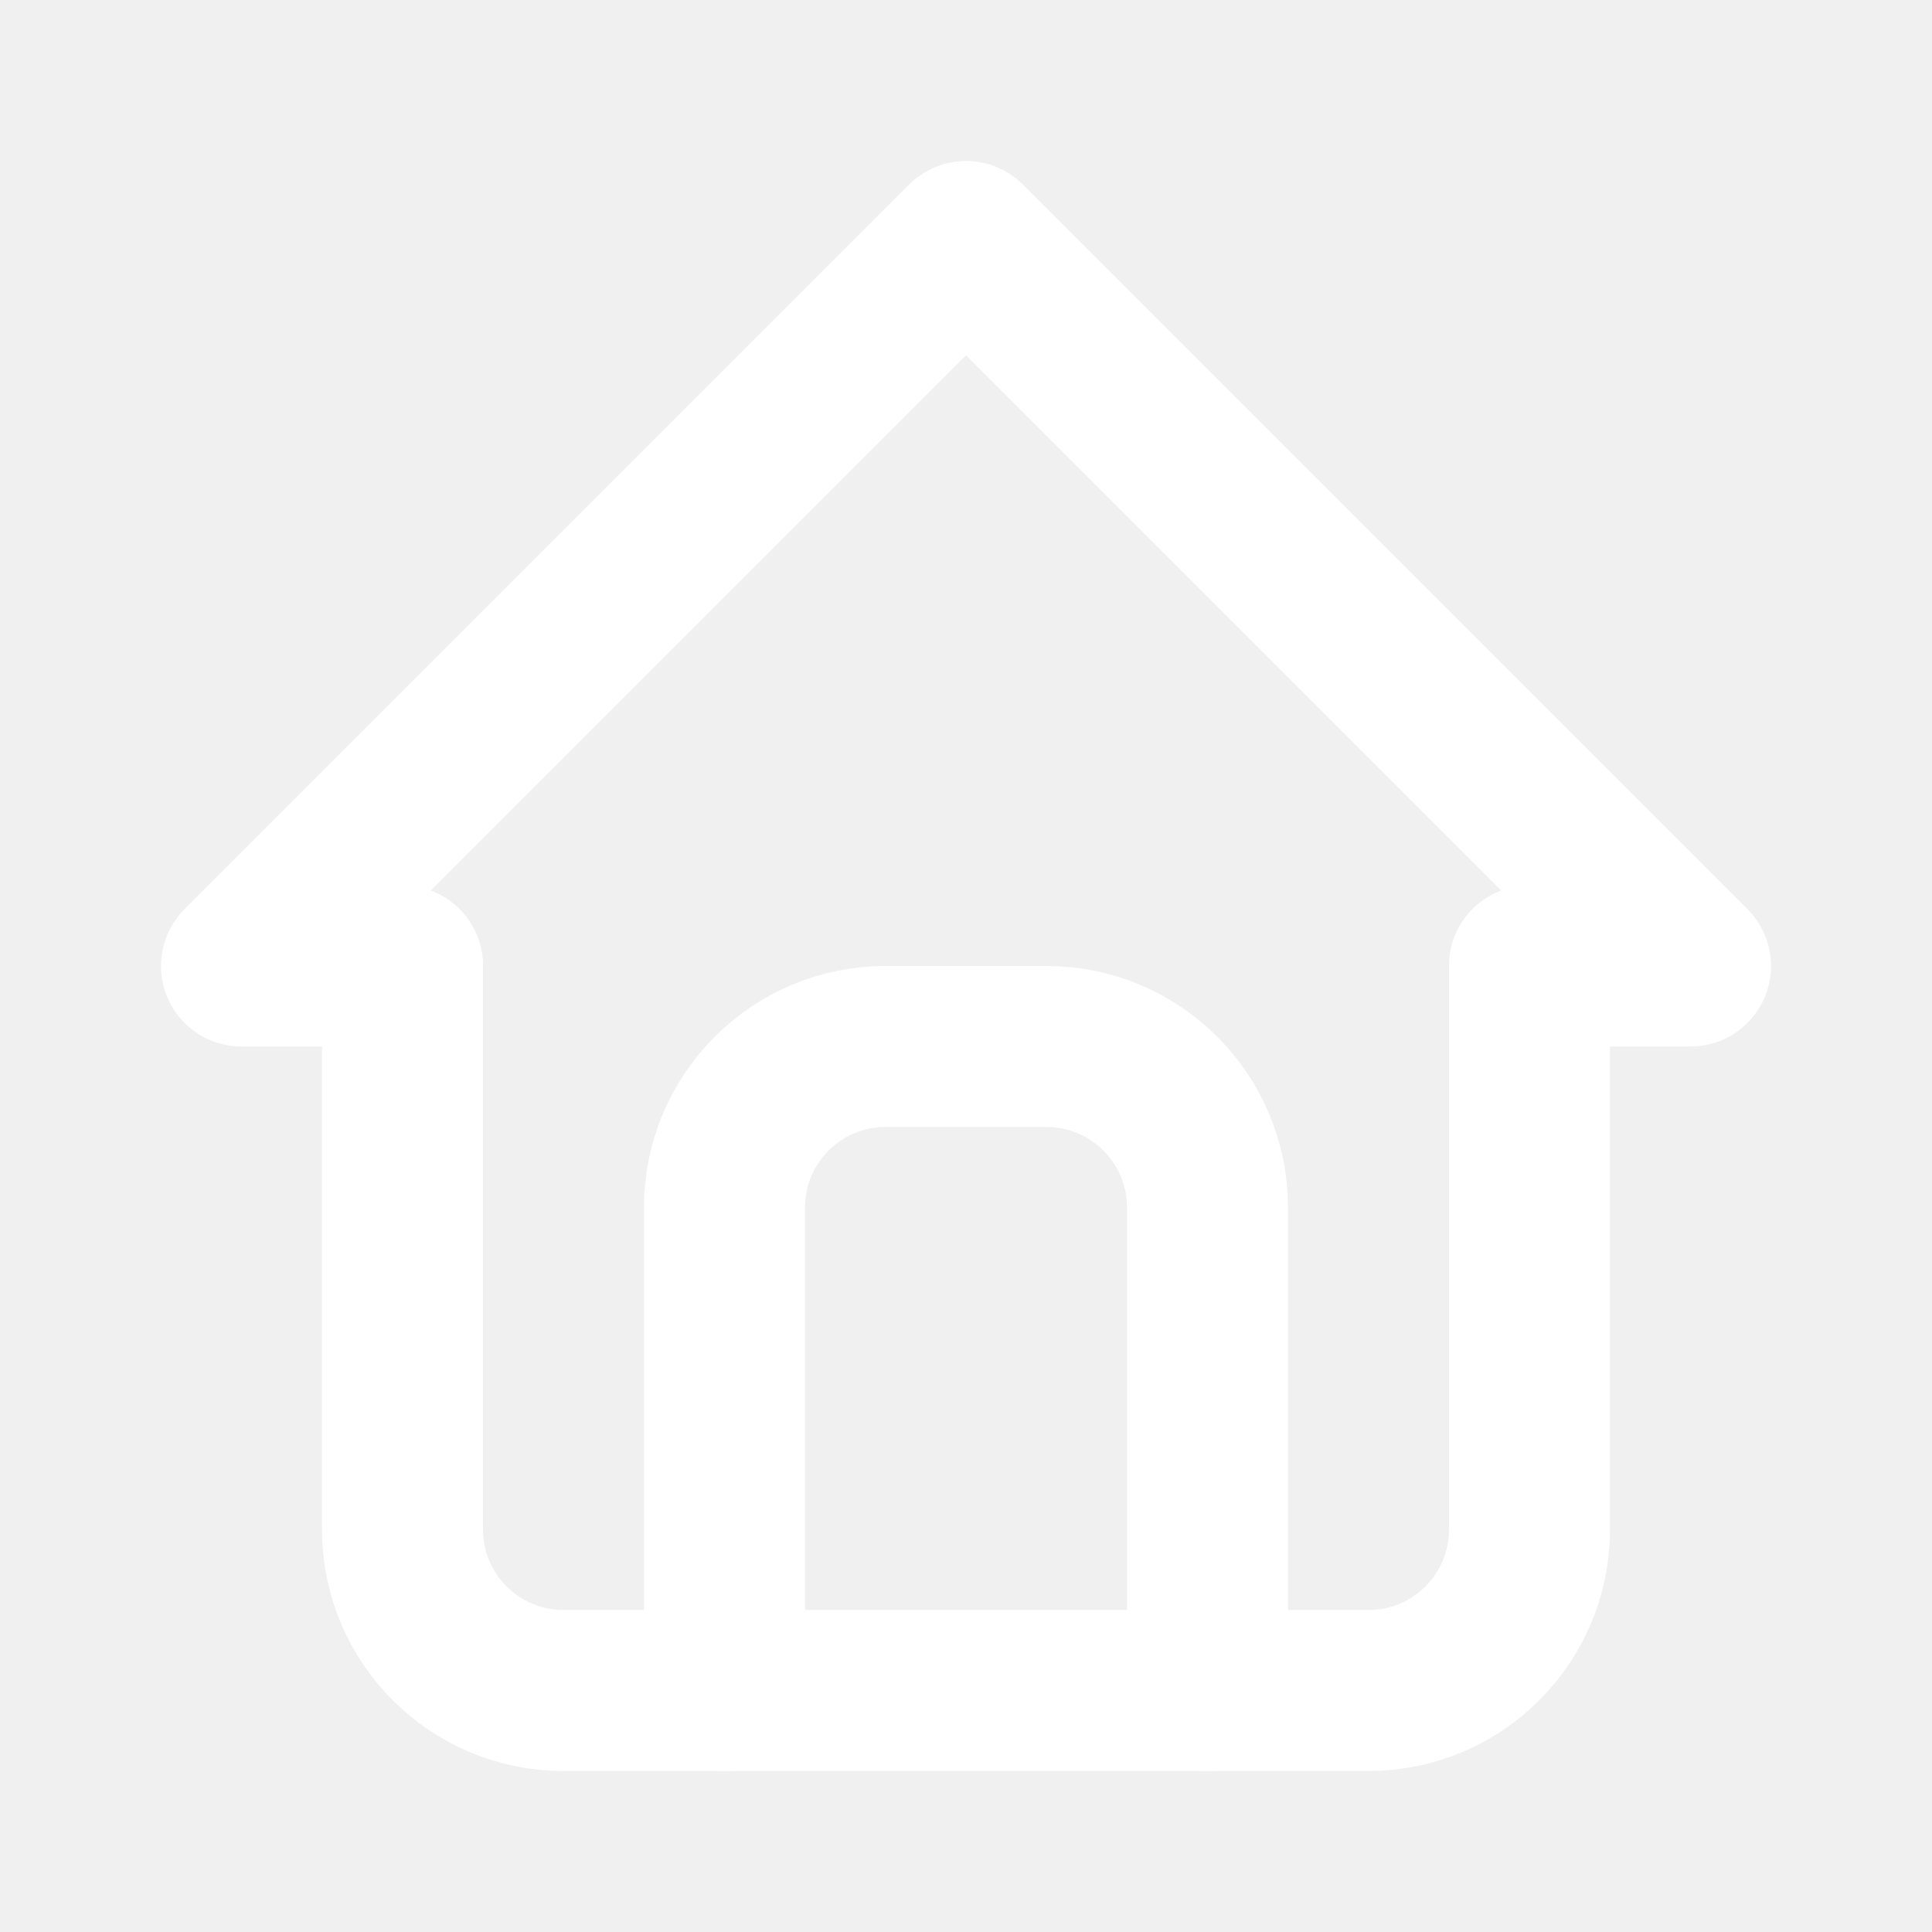
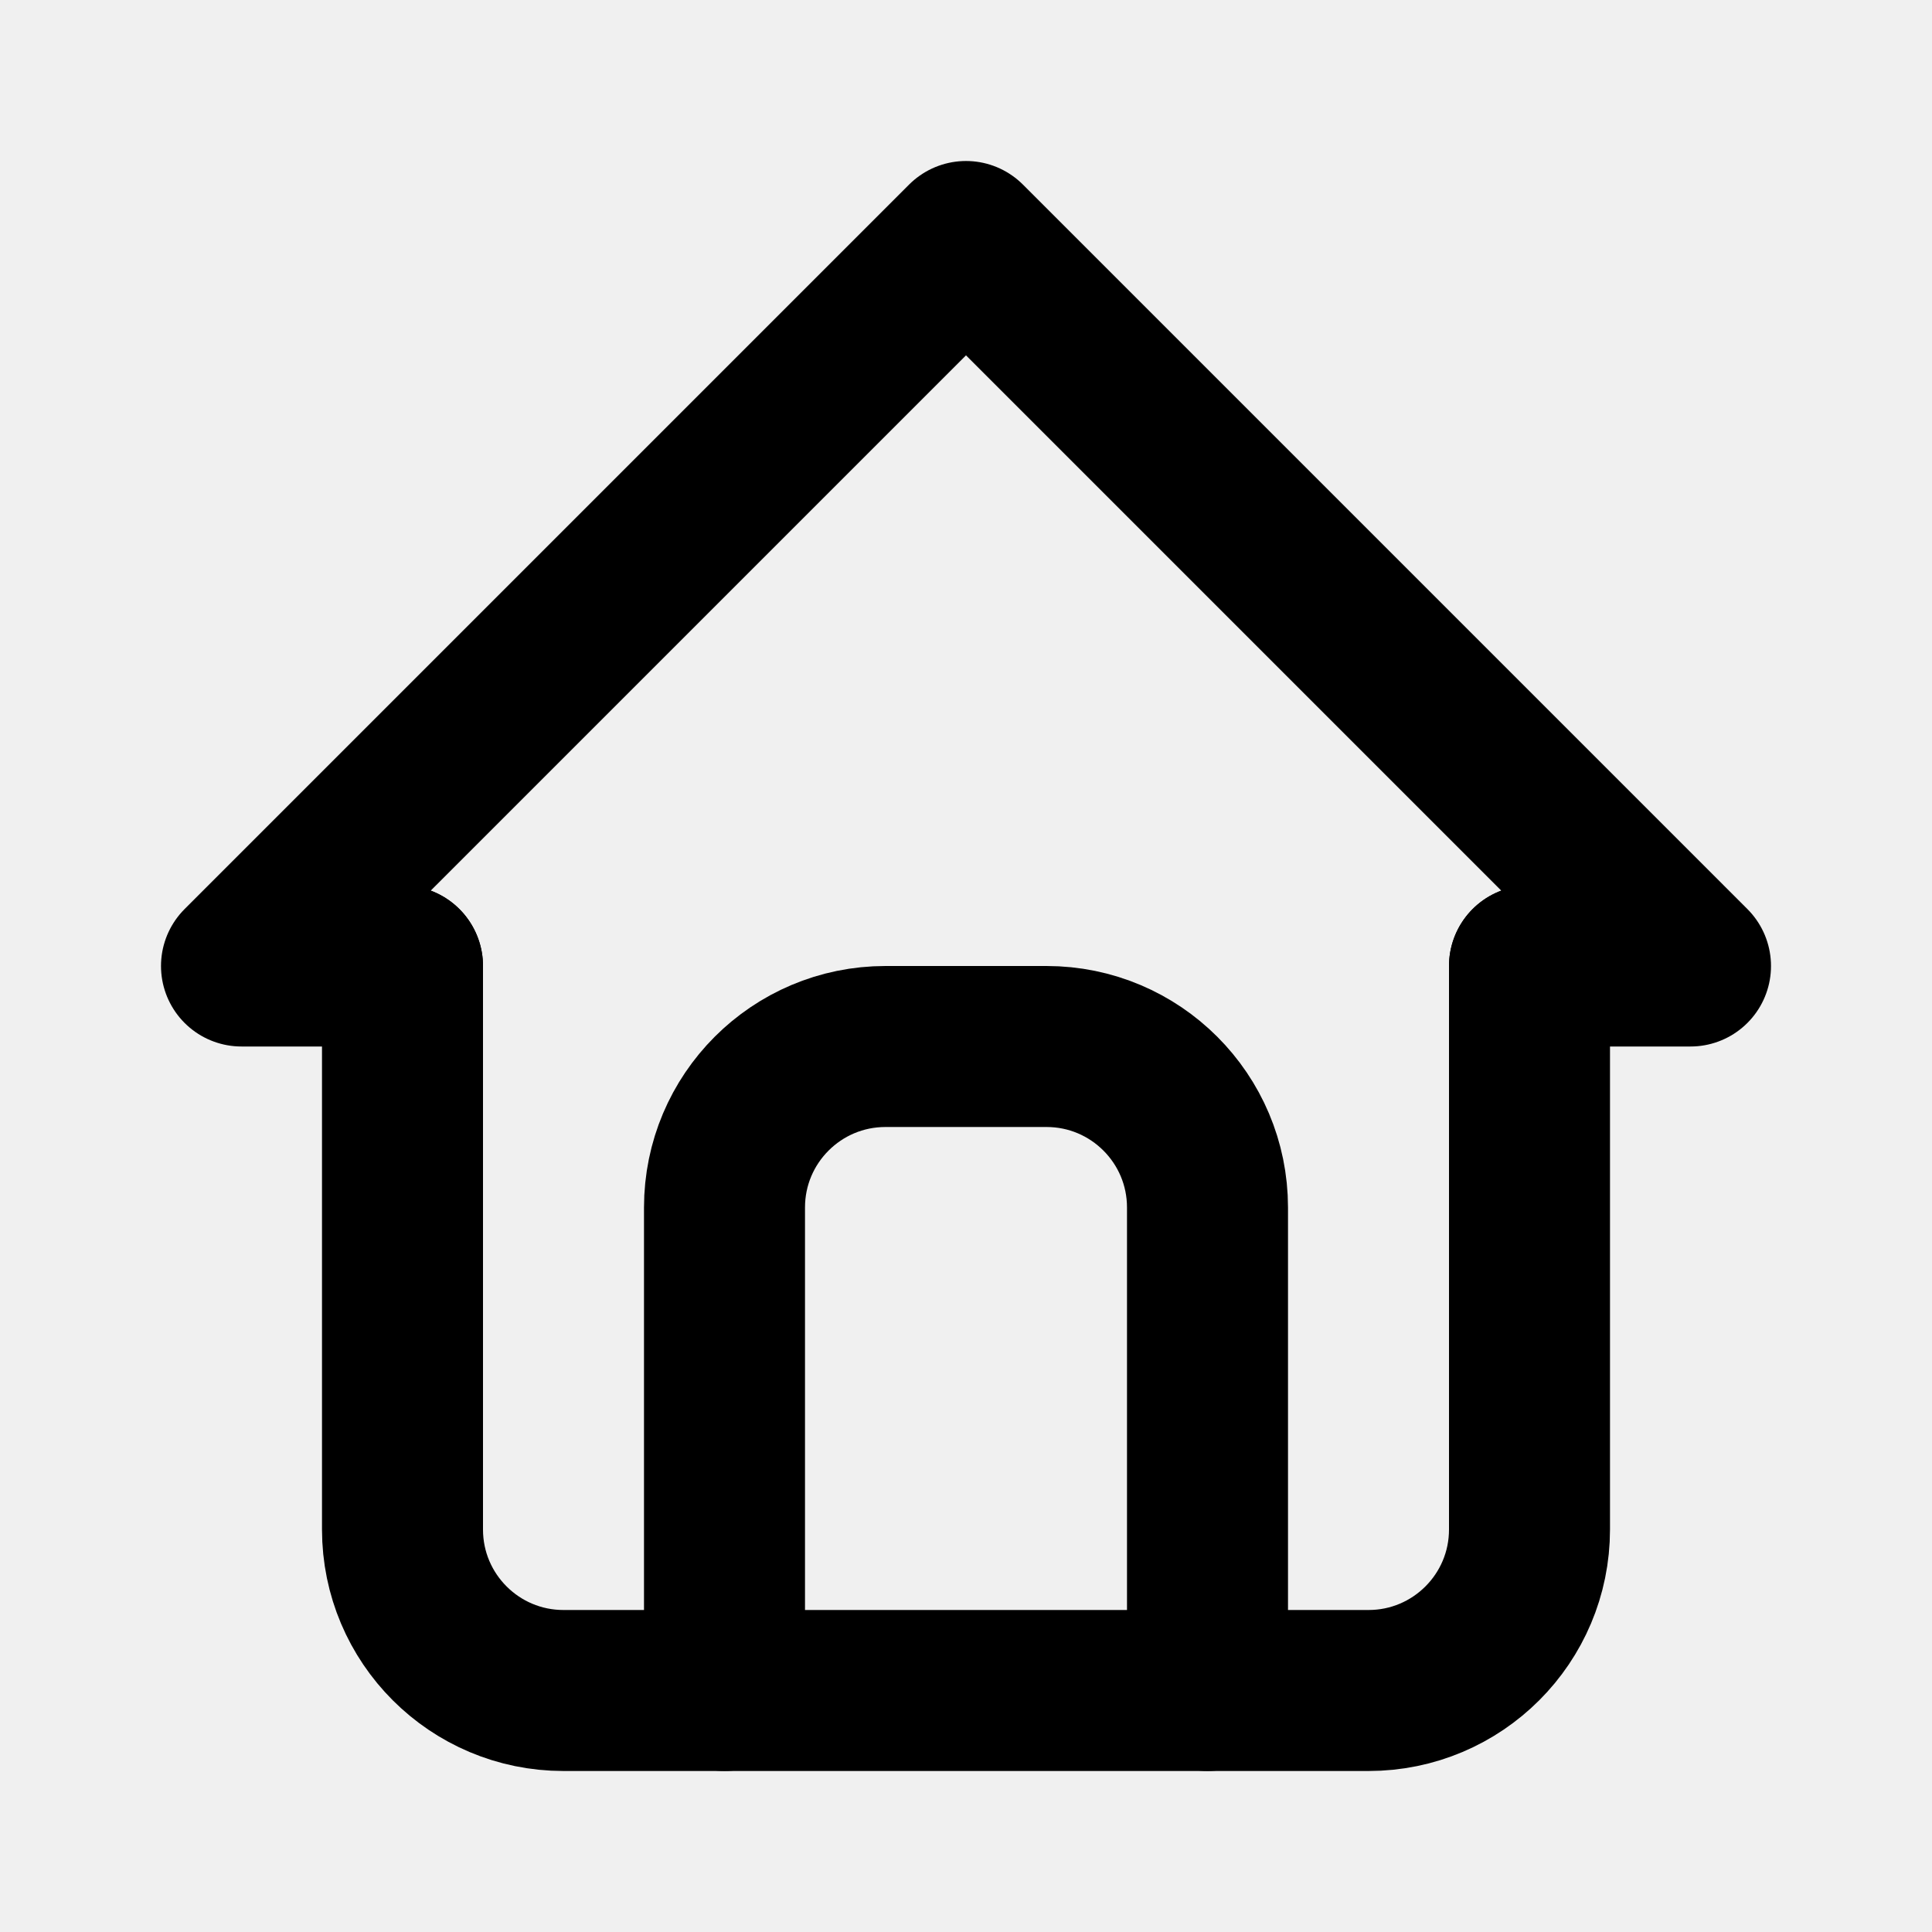
- <svg xmlns="http://www.w3.org/2000/svg" width="24" height="24" viewBox="0 0 24 24" fill="none" stroke="#ffffff" stroke-width="2" stroke-linecap="round" stroke-linejoin="round" class="icon icon-tabler icons-tabler-outline icon-tabler-home">
+ <svg xmlns="http://www.w3.org/2000/svg" width="24" height="24" viewBox="0 0 24 24" fill="none" stroke="currentColor" stroke-width="2" stroke-linecap="round" stroke-linejoin="round" class="icon icon-tabler icons-tabler-outline icon-tabler-home">
  <path stroke="none" d="M0 0h24v24H0z" fill="none" />
  <path d="M5 12l-2 0l9 -9l9 9l-2 0" />
  <path d="M5 12v7a2 2 0 0 0 2 2h10a2 2 0 0 0 2 -2v-7" />
  <path d="M9 21v-6a2 2 0 0 1 2 -2h2a2 2 0 0 1 2 2v6" />
</svg>
